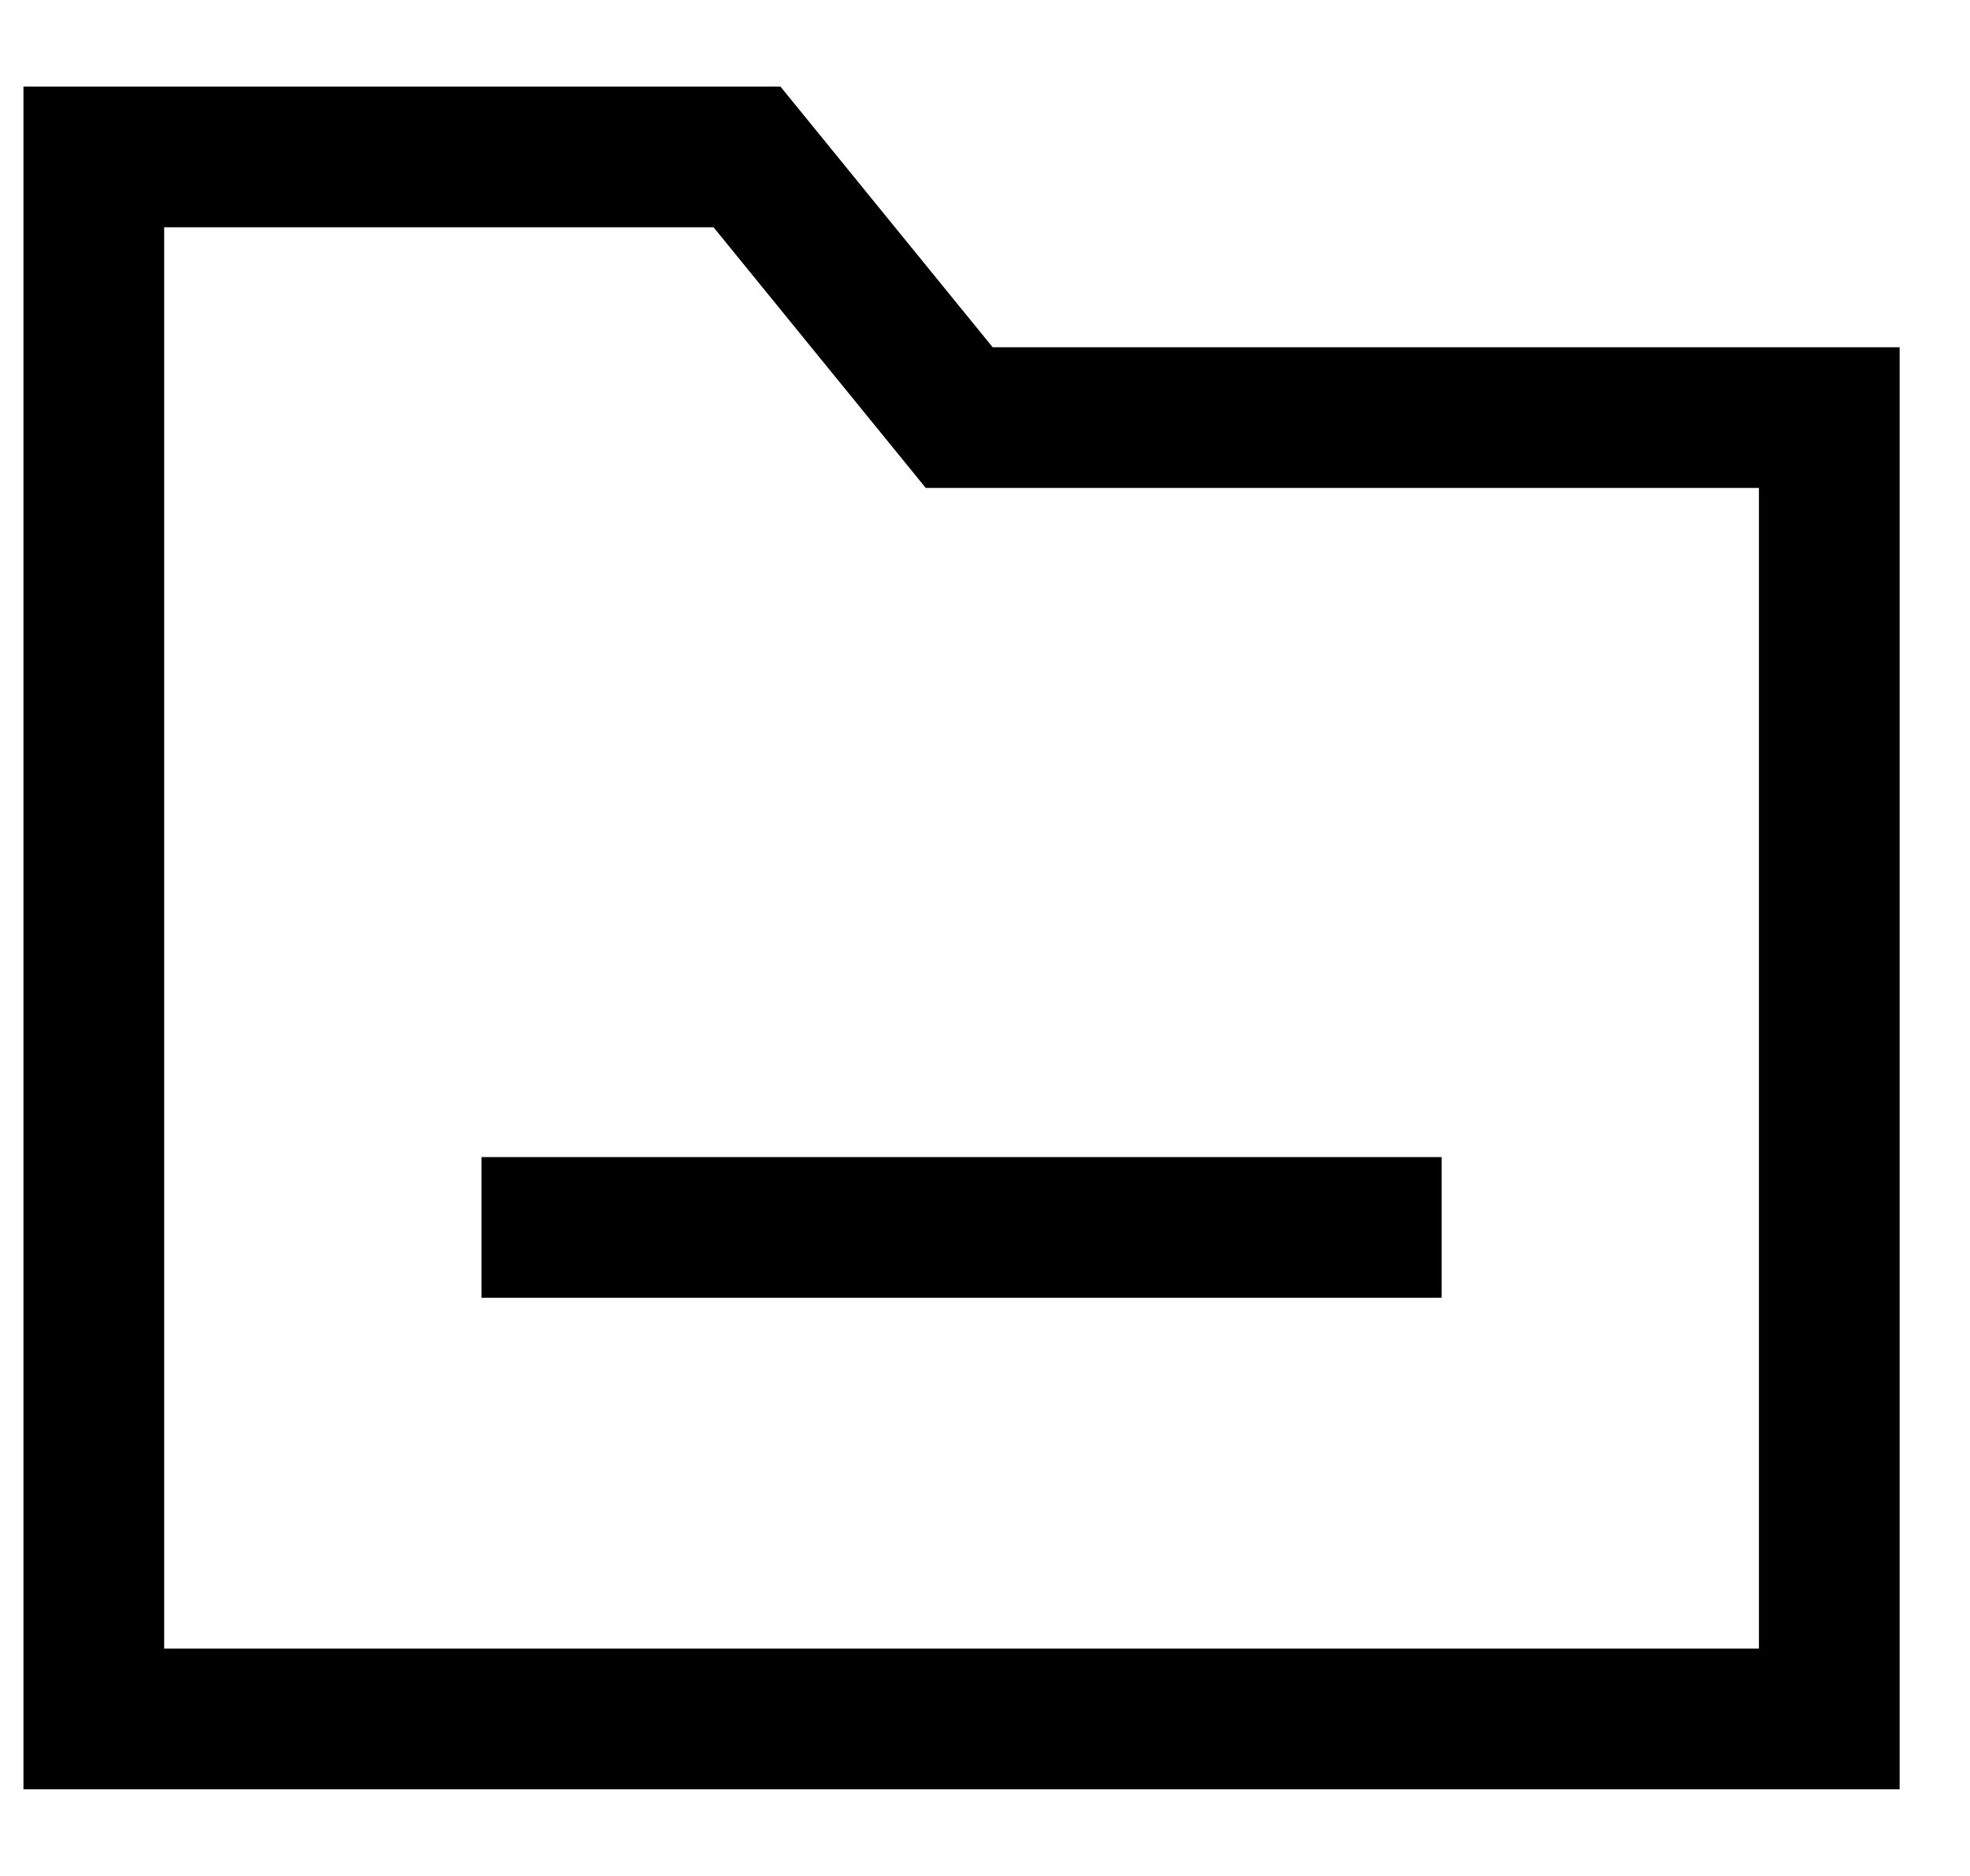
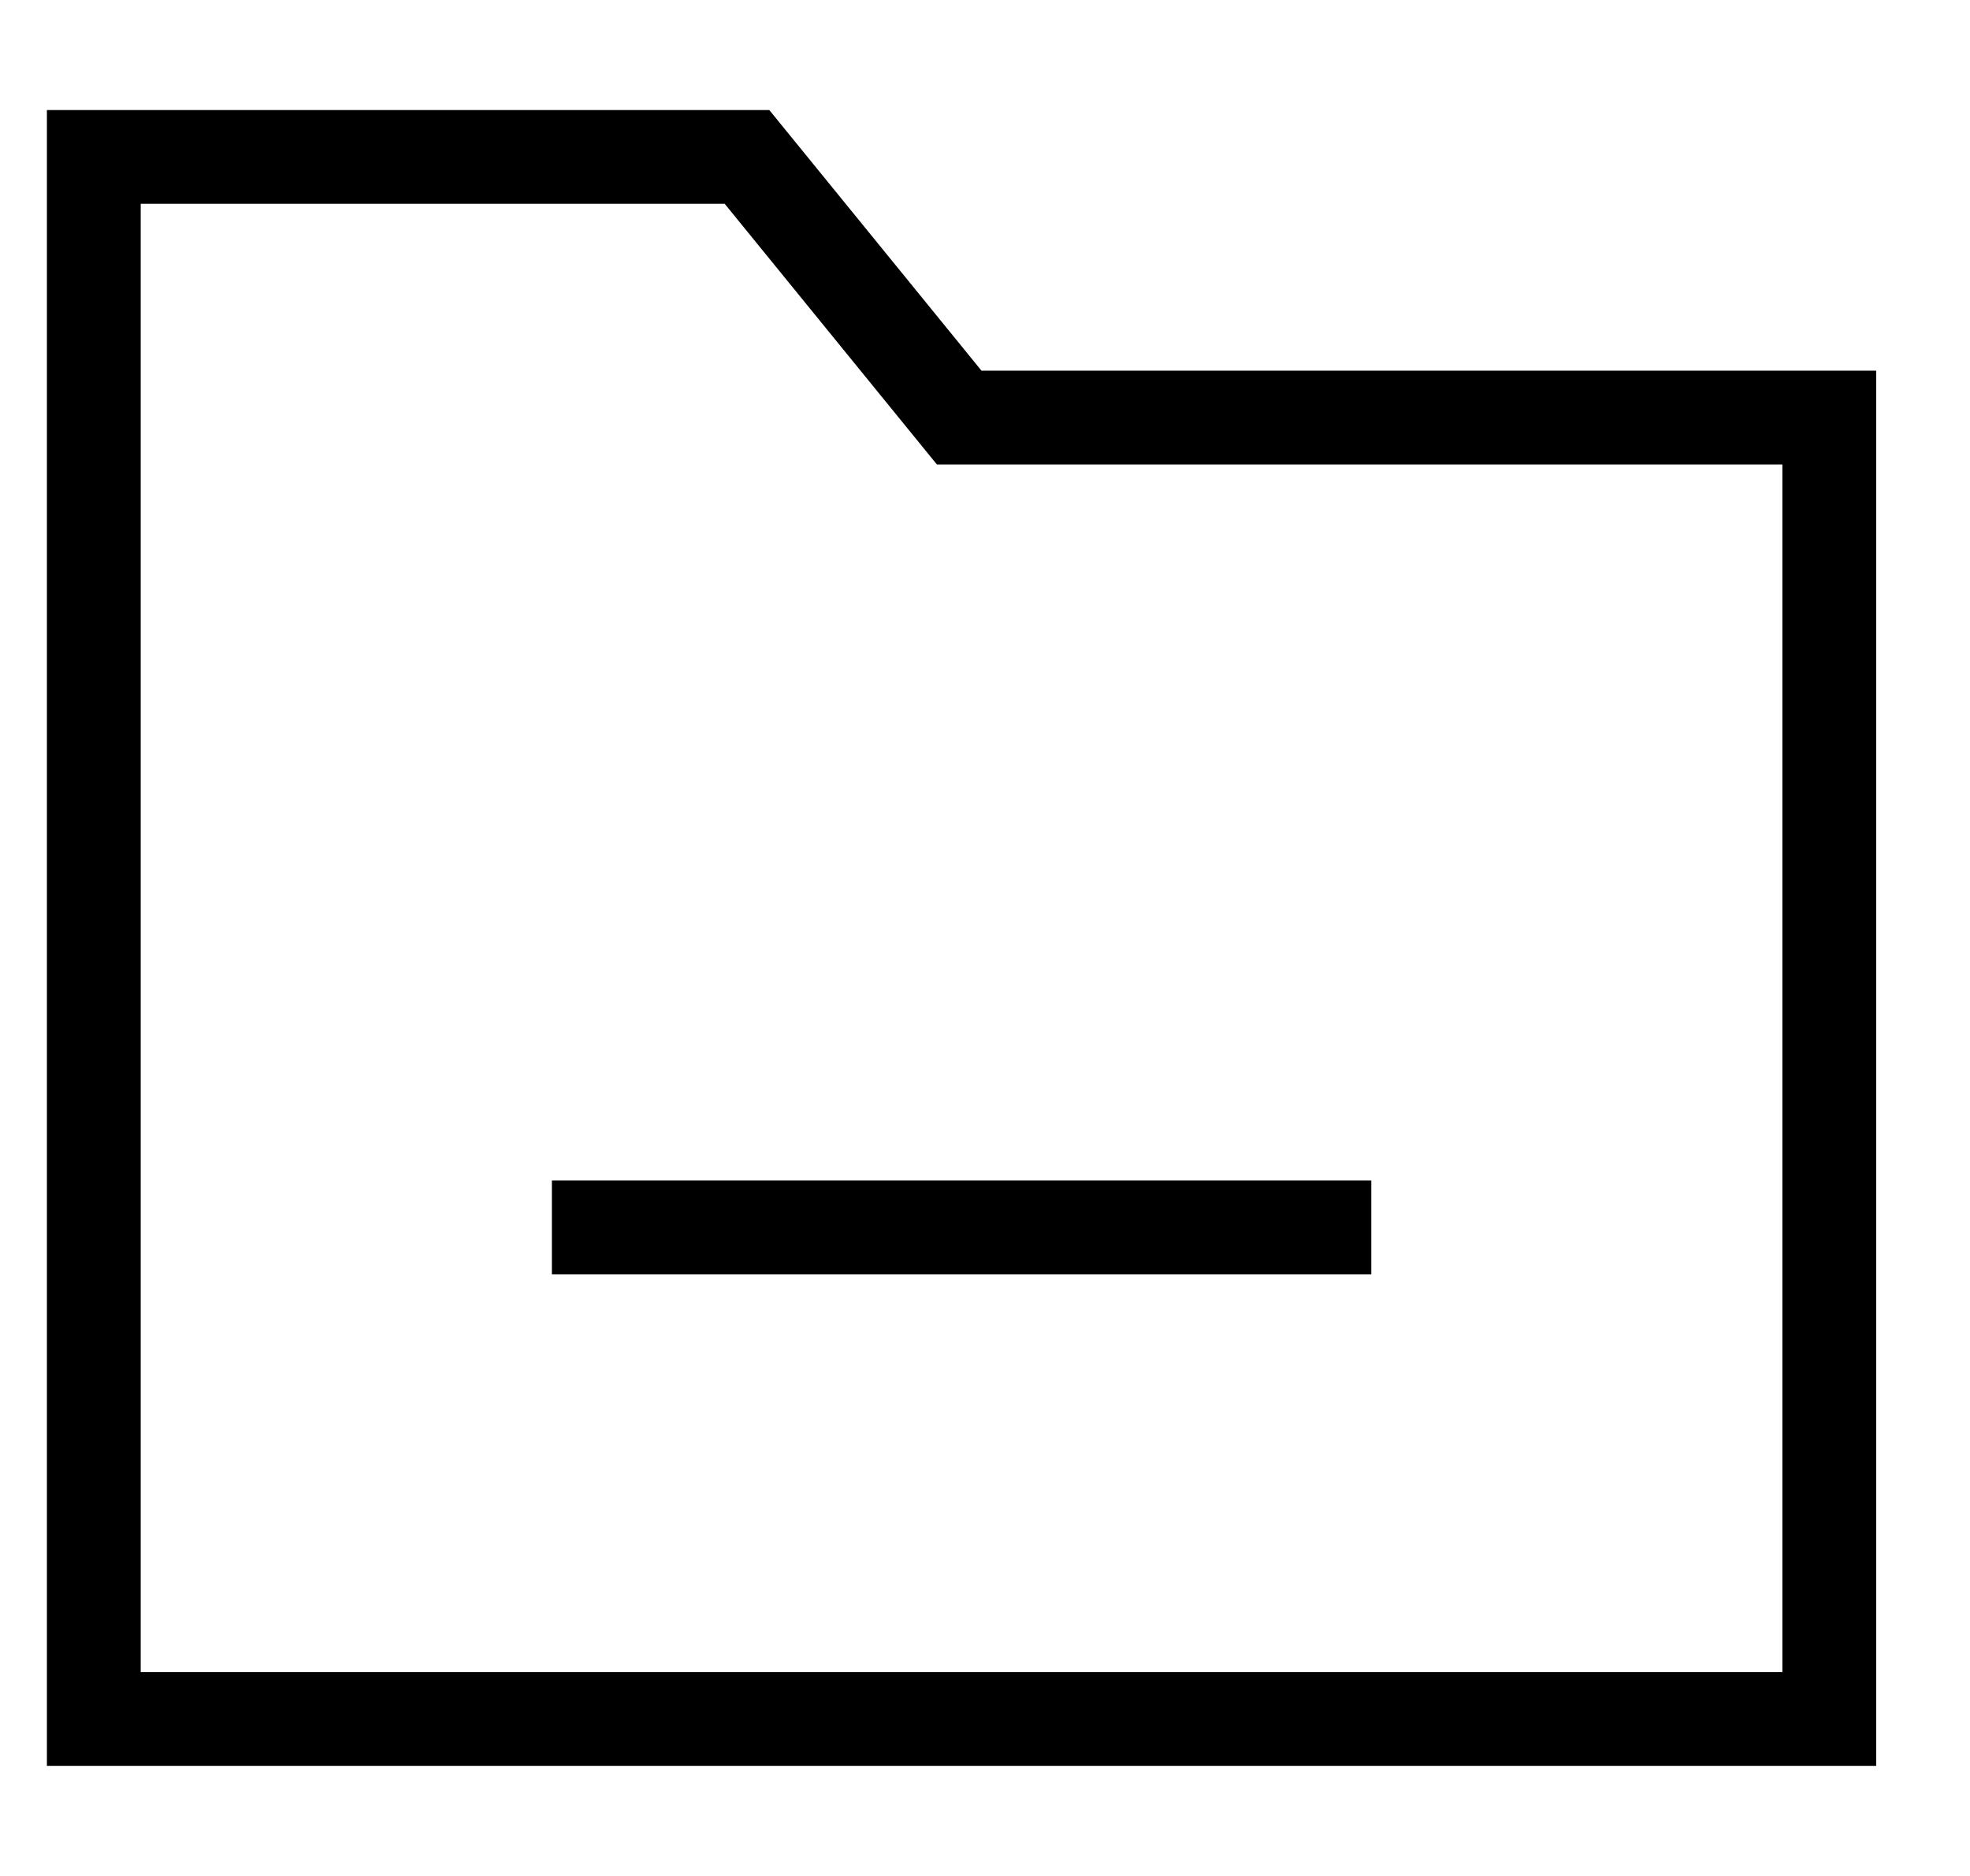
<svg xmlns="http://www.w3.org/2000/svg" width="21" height="20" viewBox="0 0 21 20" fill="none">
  <g id="folder">
-     <path id="Stroke 3" d="M5.883 13.086H14.618" stroke="black" stroke-width="1.5" stroke-linecap="square" />
-     <path id="Stroke 16" fill-rule="evenodd" clip-rule="evenodd" d="M19.5 18.326H1V1.673H7.963L10.225 4.452H19.5V18.326Z" stroke="black" stroke-width="1.5" stroke-linecap="square" />
+     <path id="Stroke 3" d="M5.883 13.086H14.618" stroke="black" strokeWidth="1.5" strokeLinecap="square" />
+     <path id="Stroke 16" fillRule="evenodd" clipRule="evenodd" d="M19.5 18.326H1V1.673H7.963L10.225 4.452H19.5V18.326Z" stroke="black" strokeWidth="1.5" strokeLinecap="square" />
  </g>
</svg>
